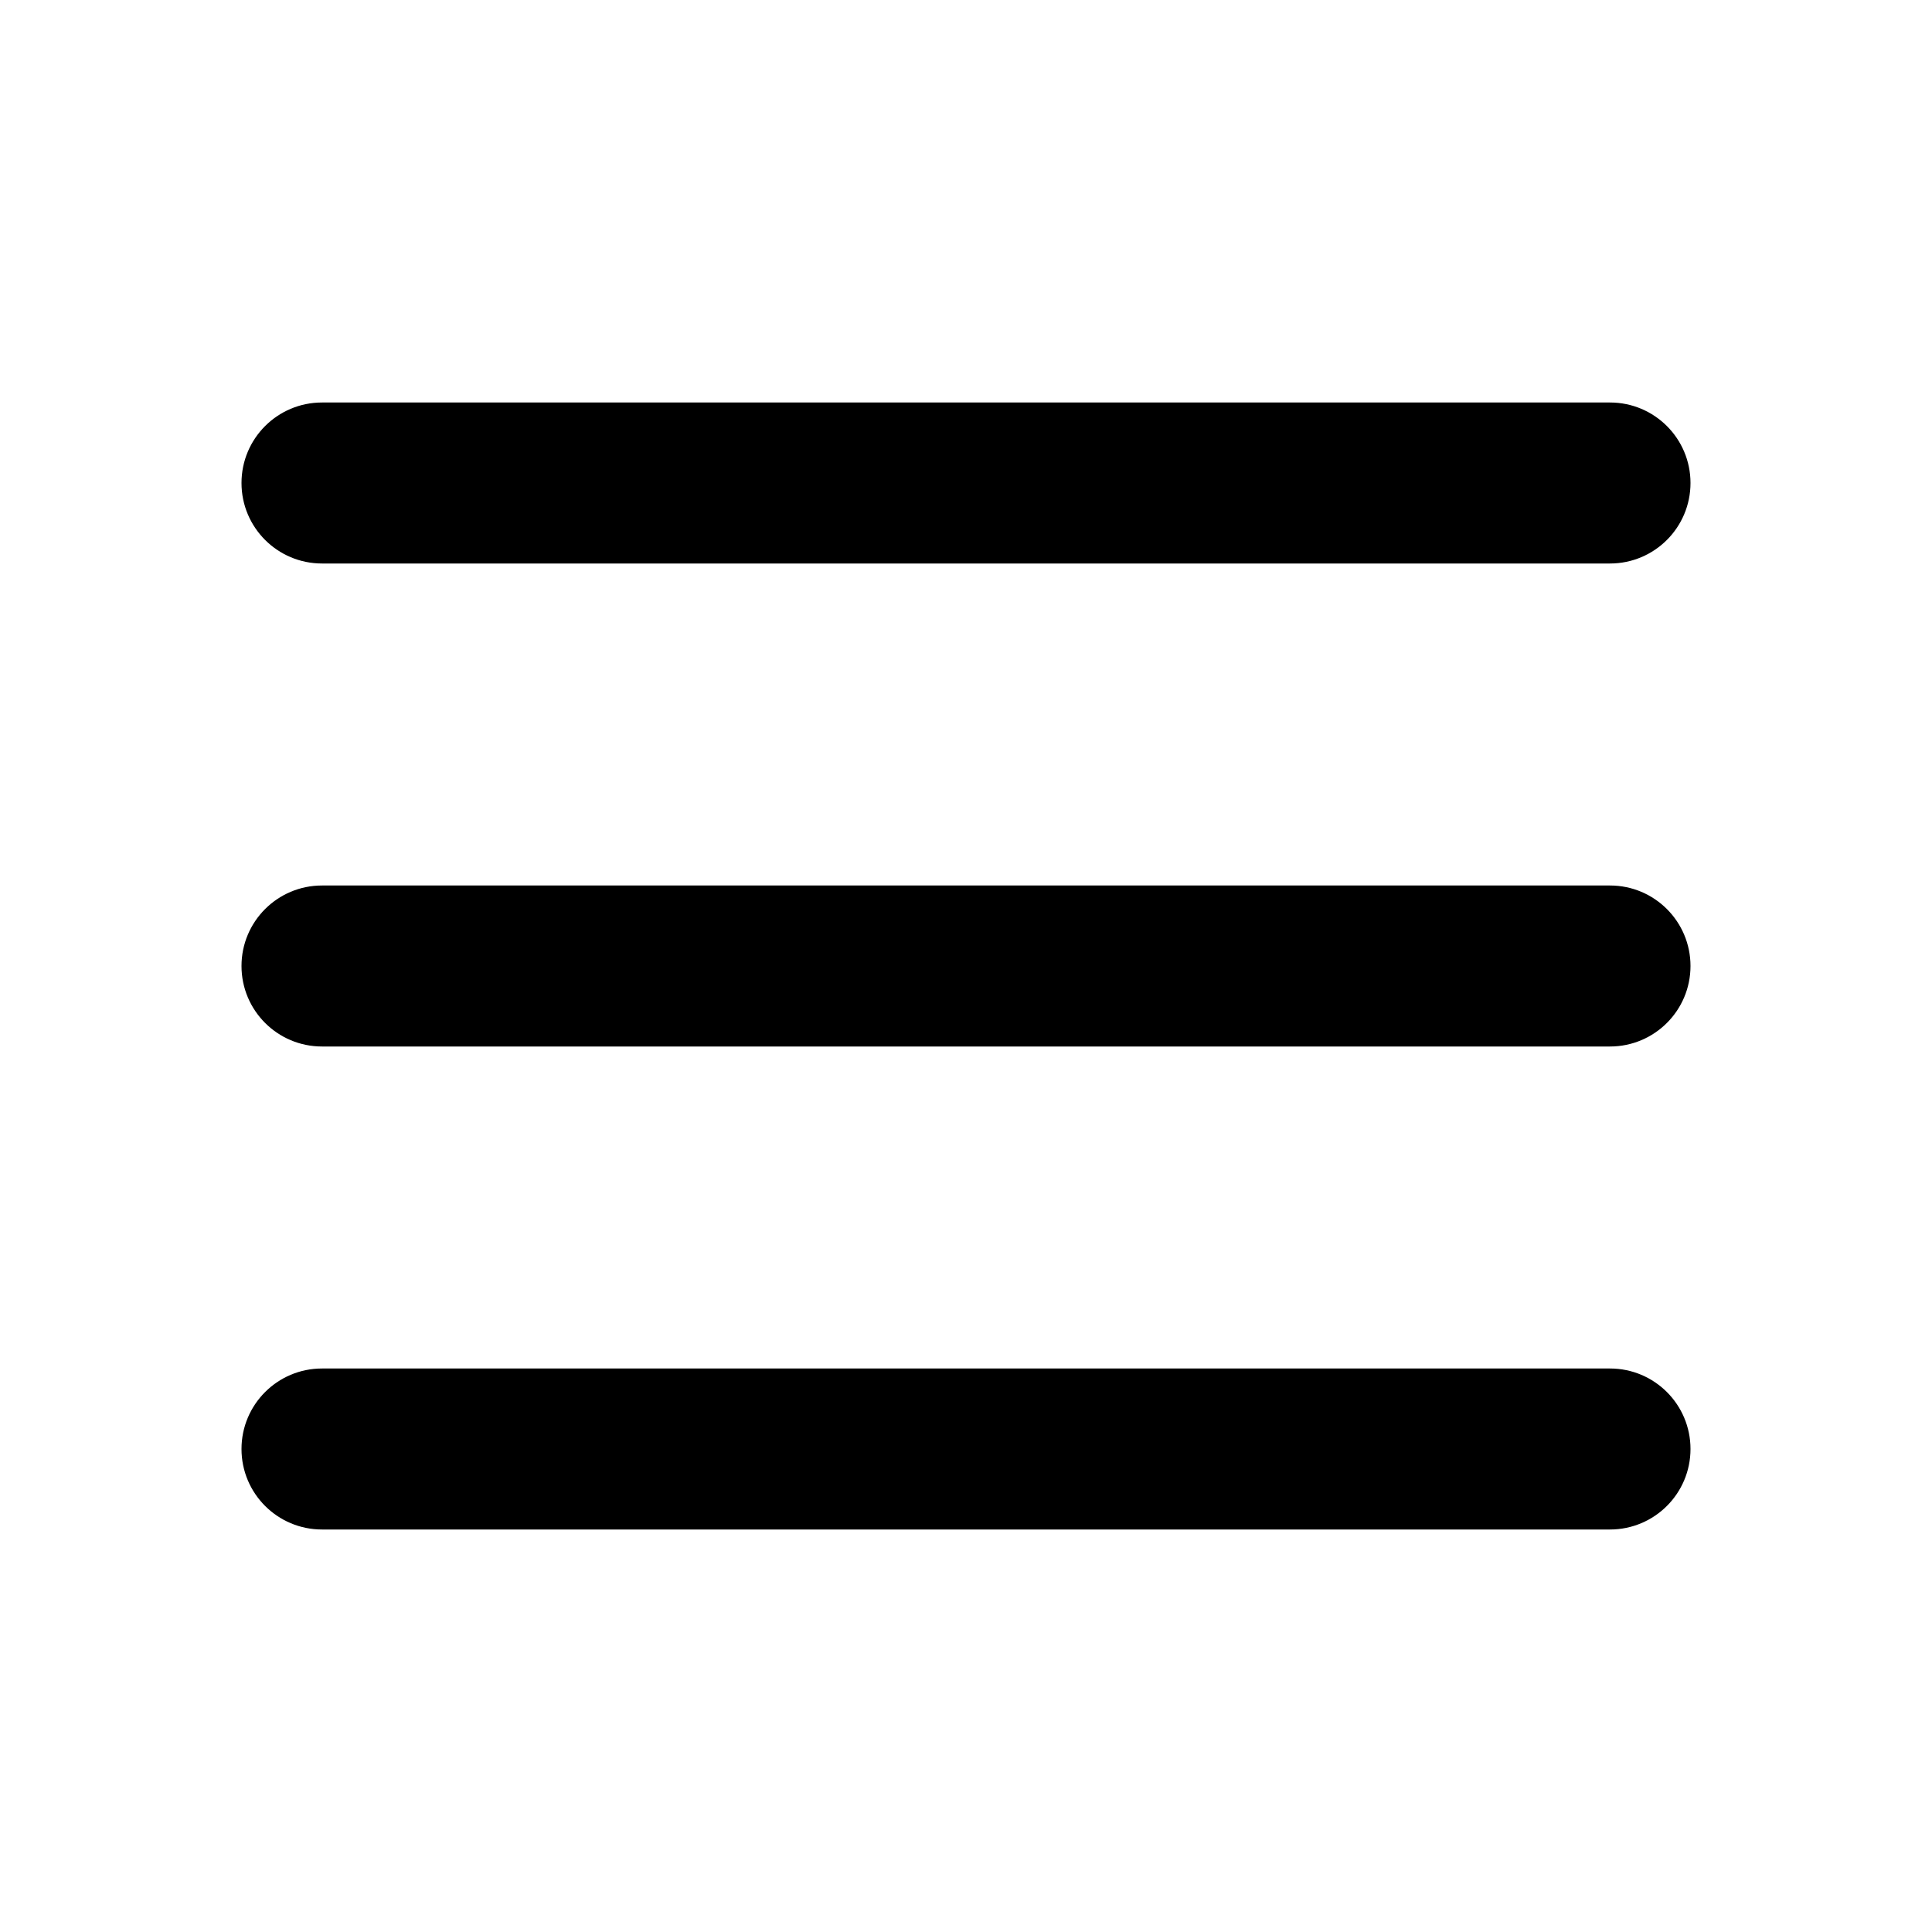
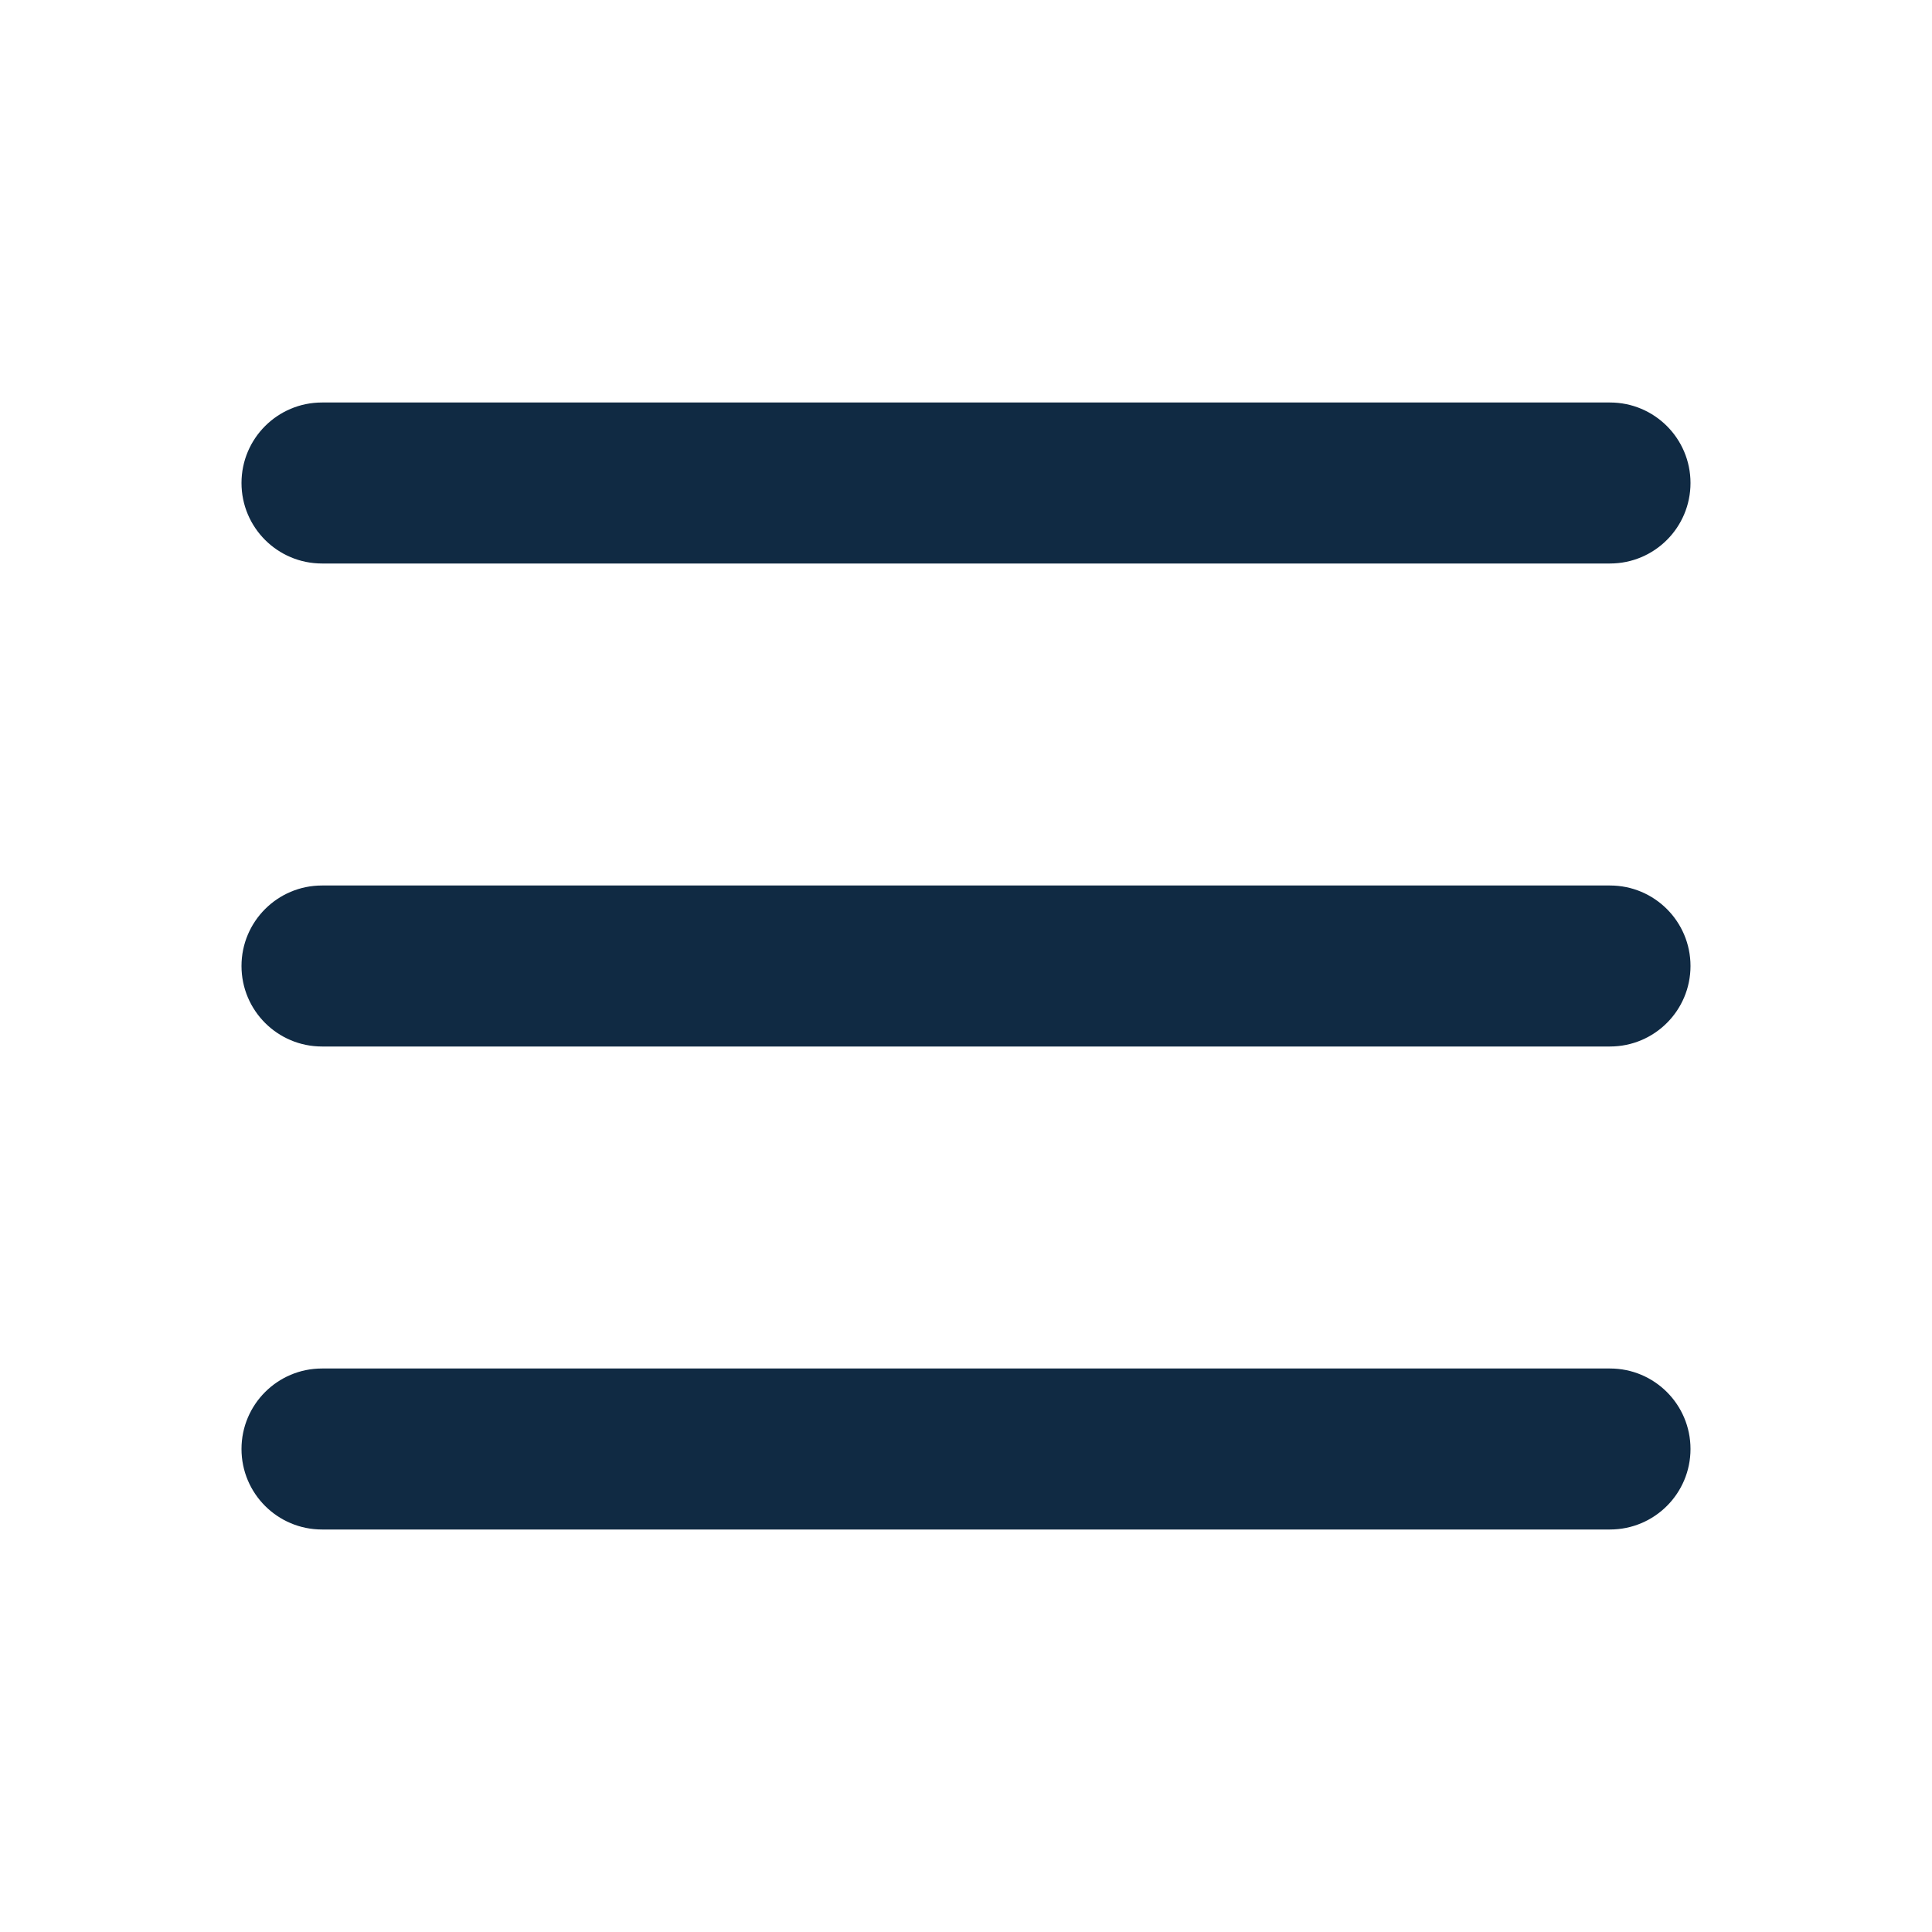
<svg xmlns="http://www.w3.org/2000/svg" viewBox="0 0 24 24" class="icon-menu">
-   <path class="secondary" fill-rule="evenodd" d="M4 5h16a1 1 0 0 1 0 2H4a1 1 0 1 1 0-2zm0 6h16a1 1 0 0 1 0 2H4a1 1 0 0 1 0-2zm0 6h16a1 1 0 0 1 0 2H4a1 1 0 0 1 0-2z" />
+   <path class="secondary" fill-rule="evenodd" d="M4 5h16a1 1 0 0 1 0 2H4a1 1 0 1 1 0-2zm0 6h16a1 1 0 0 1 0 2H4a1 1 0 0 1 0-2zm0 6h16a1 1 0 0 1 0 2H4a1 1 0 0 1 0-2z" fill="#102A43" />
</svg>
